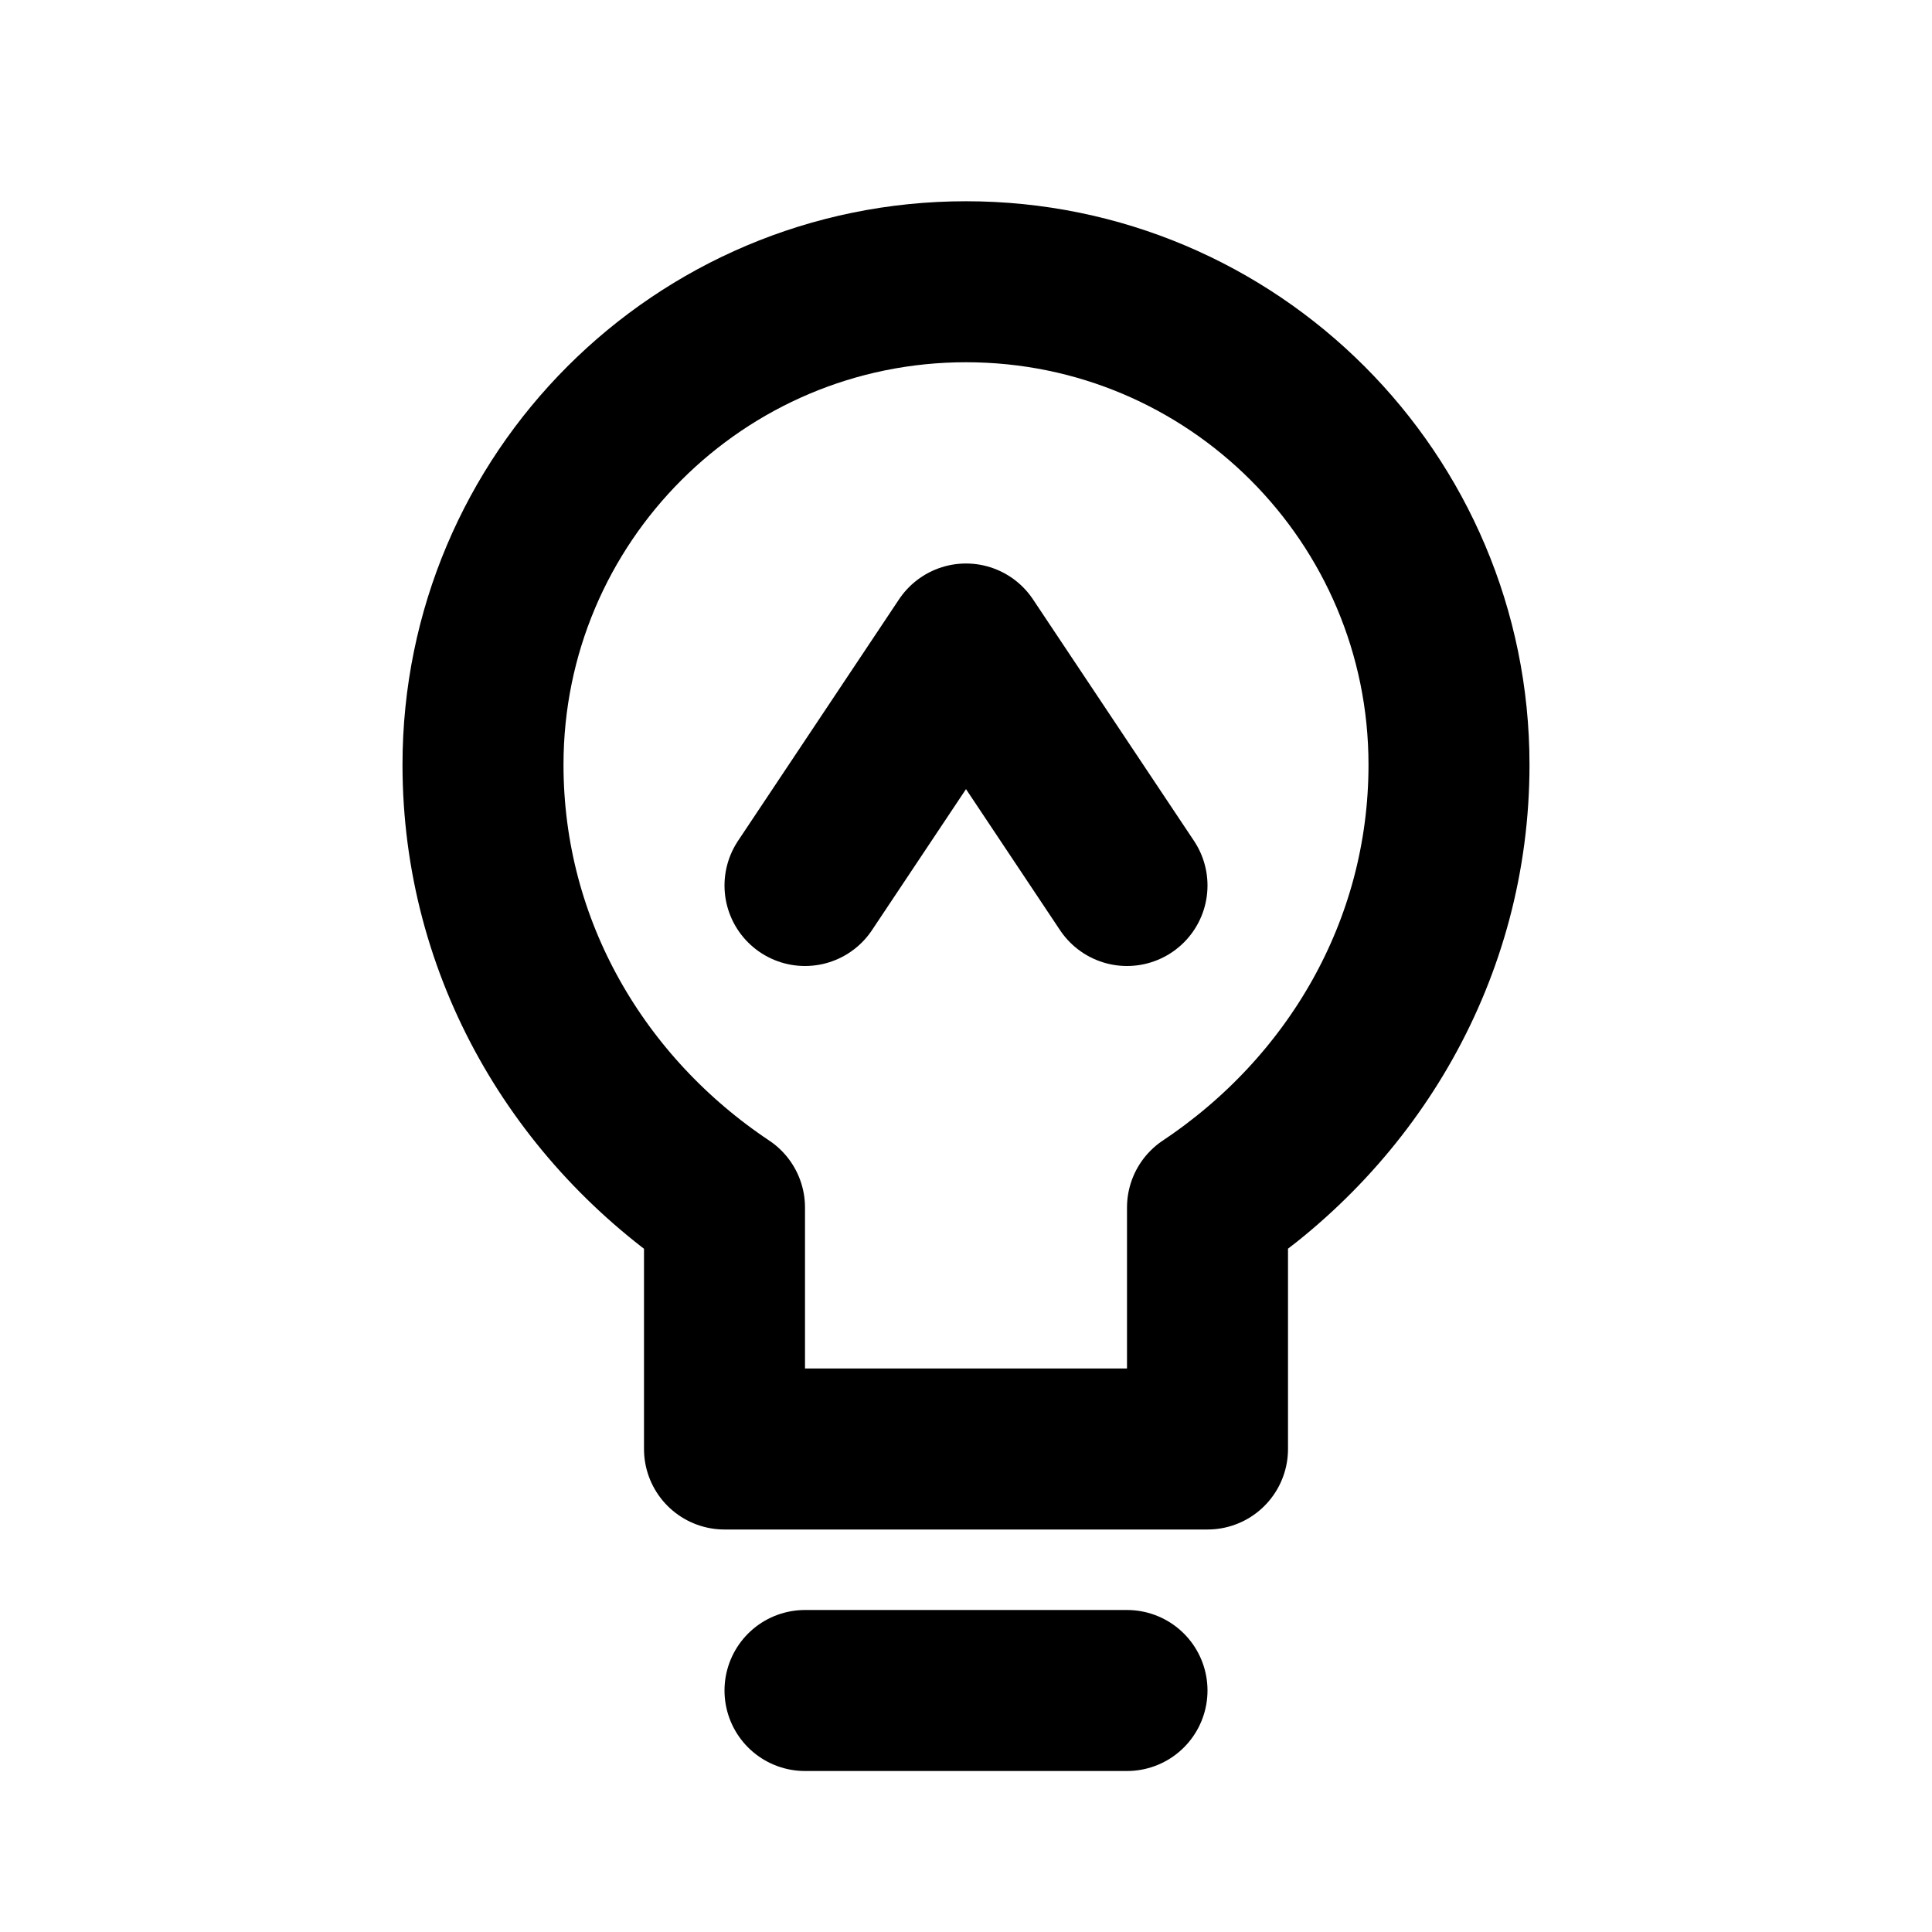
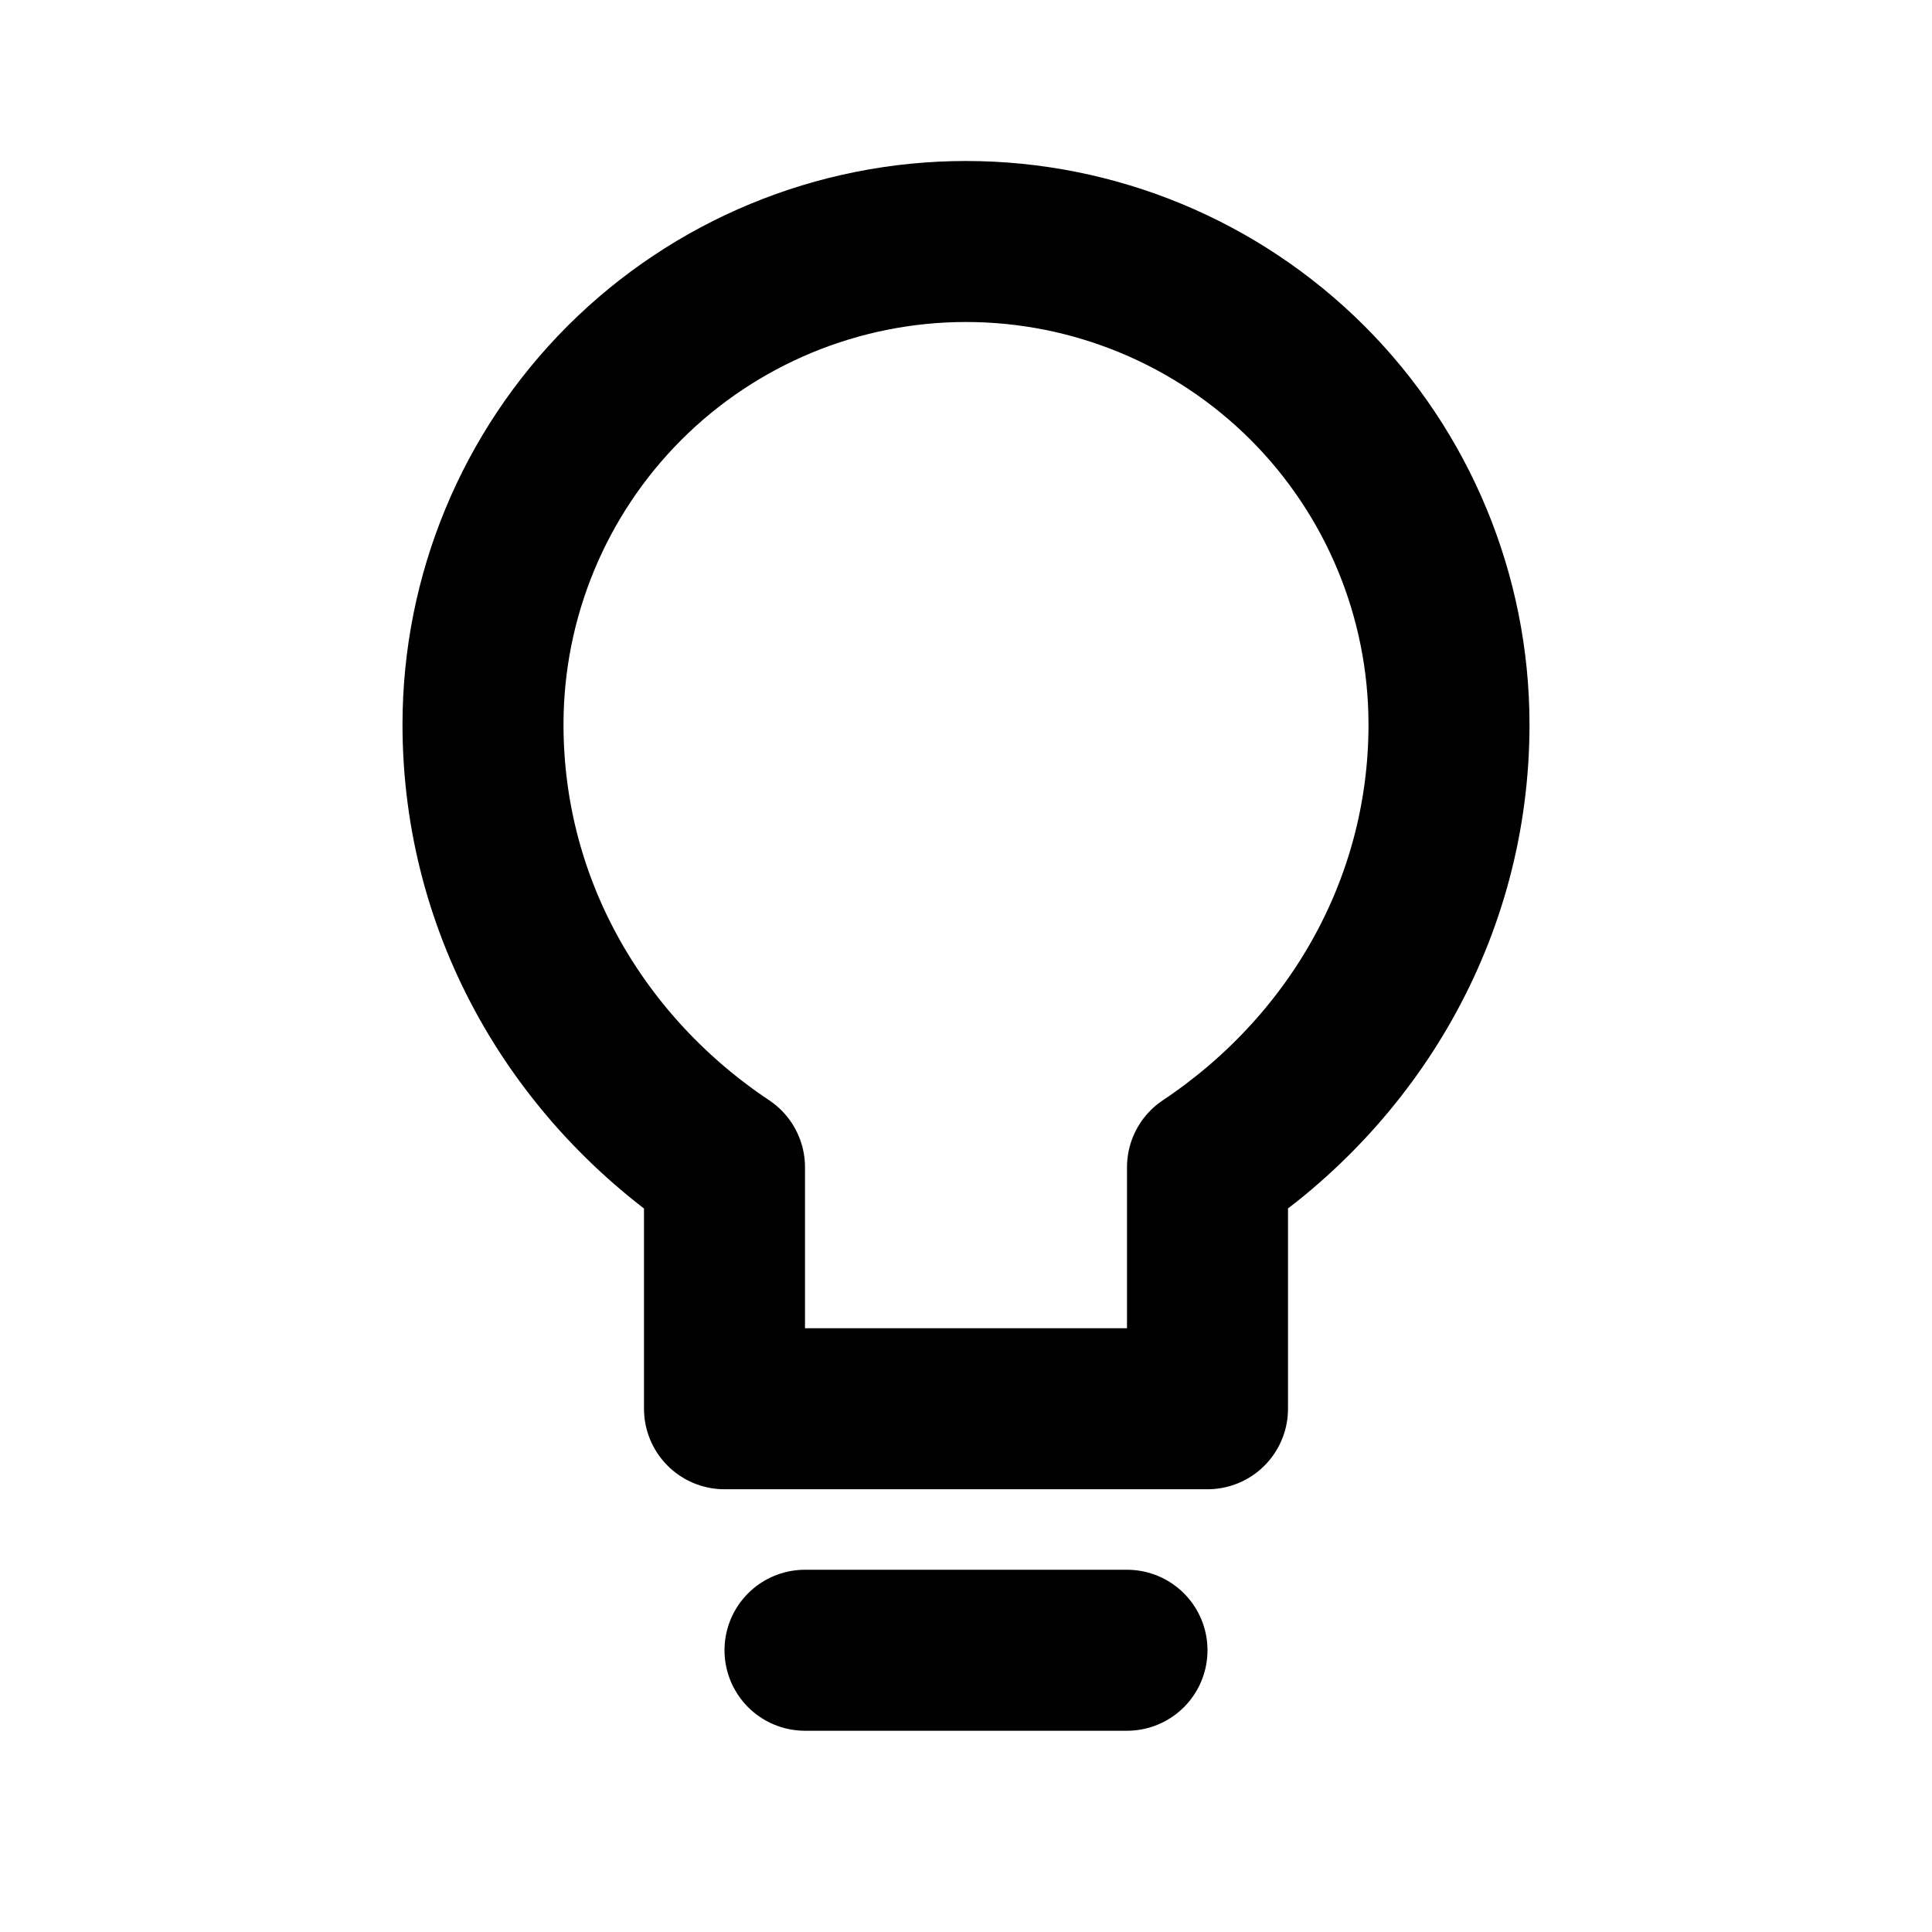
- <svg xmlns="http://www.w3.org/2000/svg" viewBox="0 0 24 24" fill="none" stroke="currentColor" stroke-width="2" stroke-linecap="round" stroke-linejoin="round" class="lucide-fixture-dimmer">
-   <path d="M9 18h6m-5 3h4m-5-6c-1.8-1.2-3-3.2-3-5.5a6 6 0 1 1 12 0c0 2.3-1.2 4.3-3 5.5v3H9v-3z" />
-   <path d="M10 11l2-3 2 3" />
+ <svg xmlns="http://www.w3.org/2000/svg" width="24" height="24" viewBox="0 0 24 24" fill="none">
+   <path d="M10 20.5H14M9 17.5H15V14.5C16.8 13.3 18 11.3 18 9C18 7.409 17.368 5.883 16.243 4.757C15.117 3.632 13.591 3 12 3C10.409 3 8.883 3.632 7.757 4.757C6.632 5.883 6 7.409 6 9C6 11.3 7.2 13.3 9 14.5V17.5Z" stroke="black" stroke-width="2" stroke-linecap="round" stroke-linejoin="round" />
</svg>
